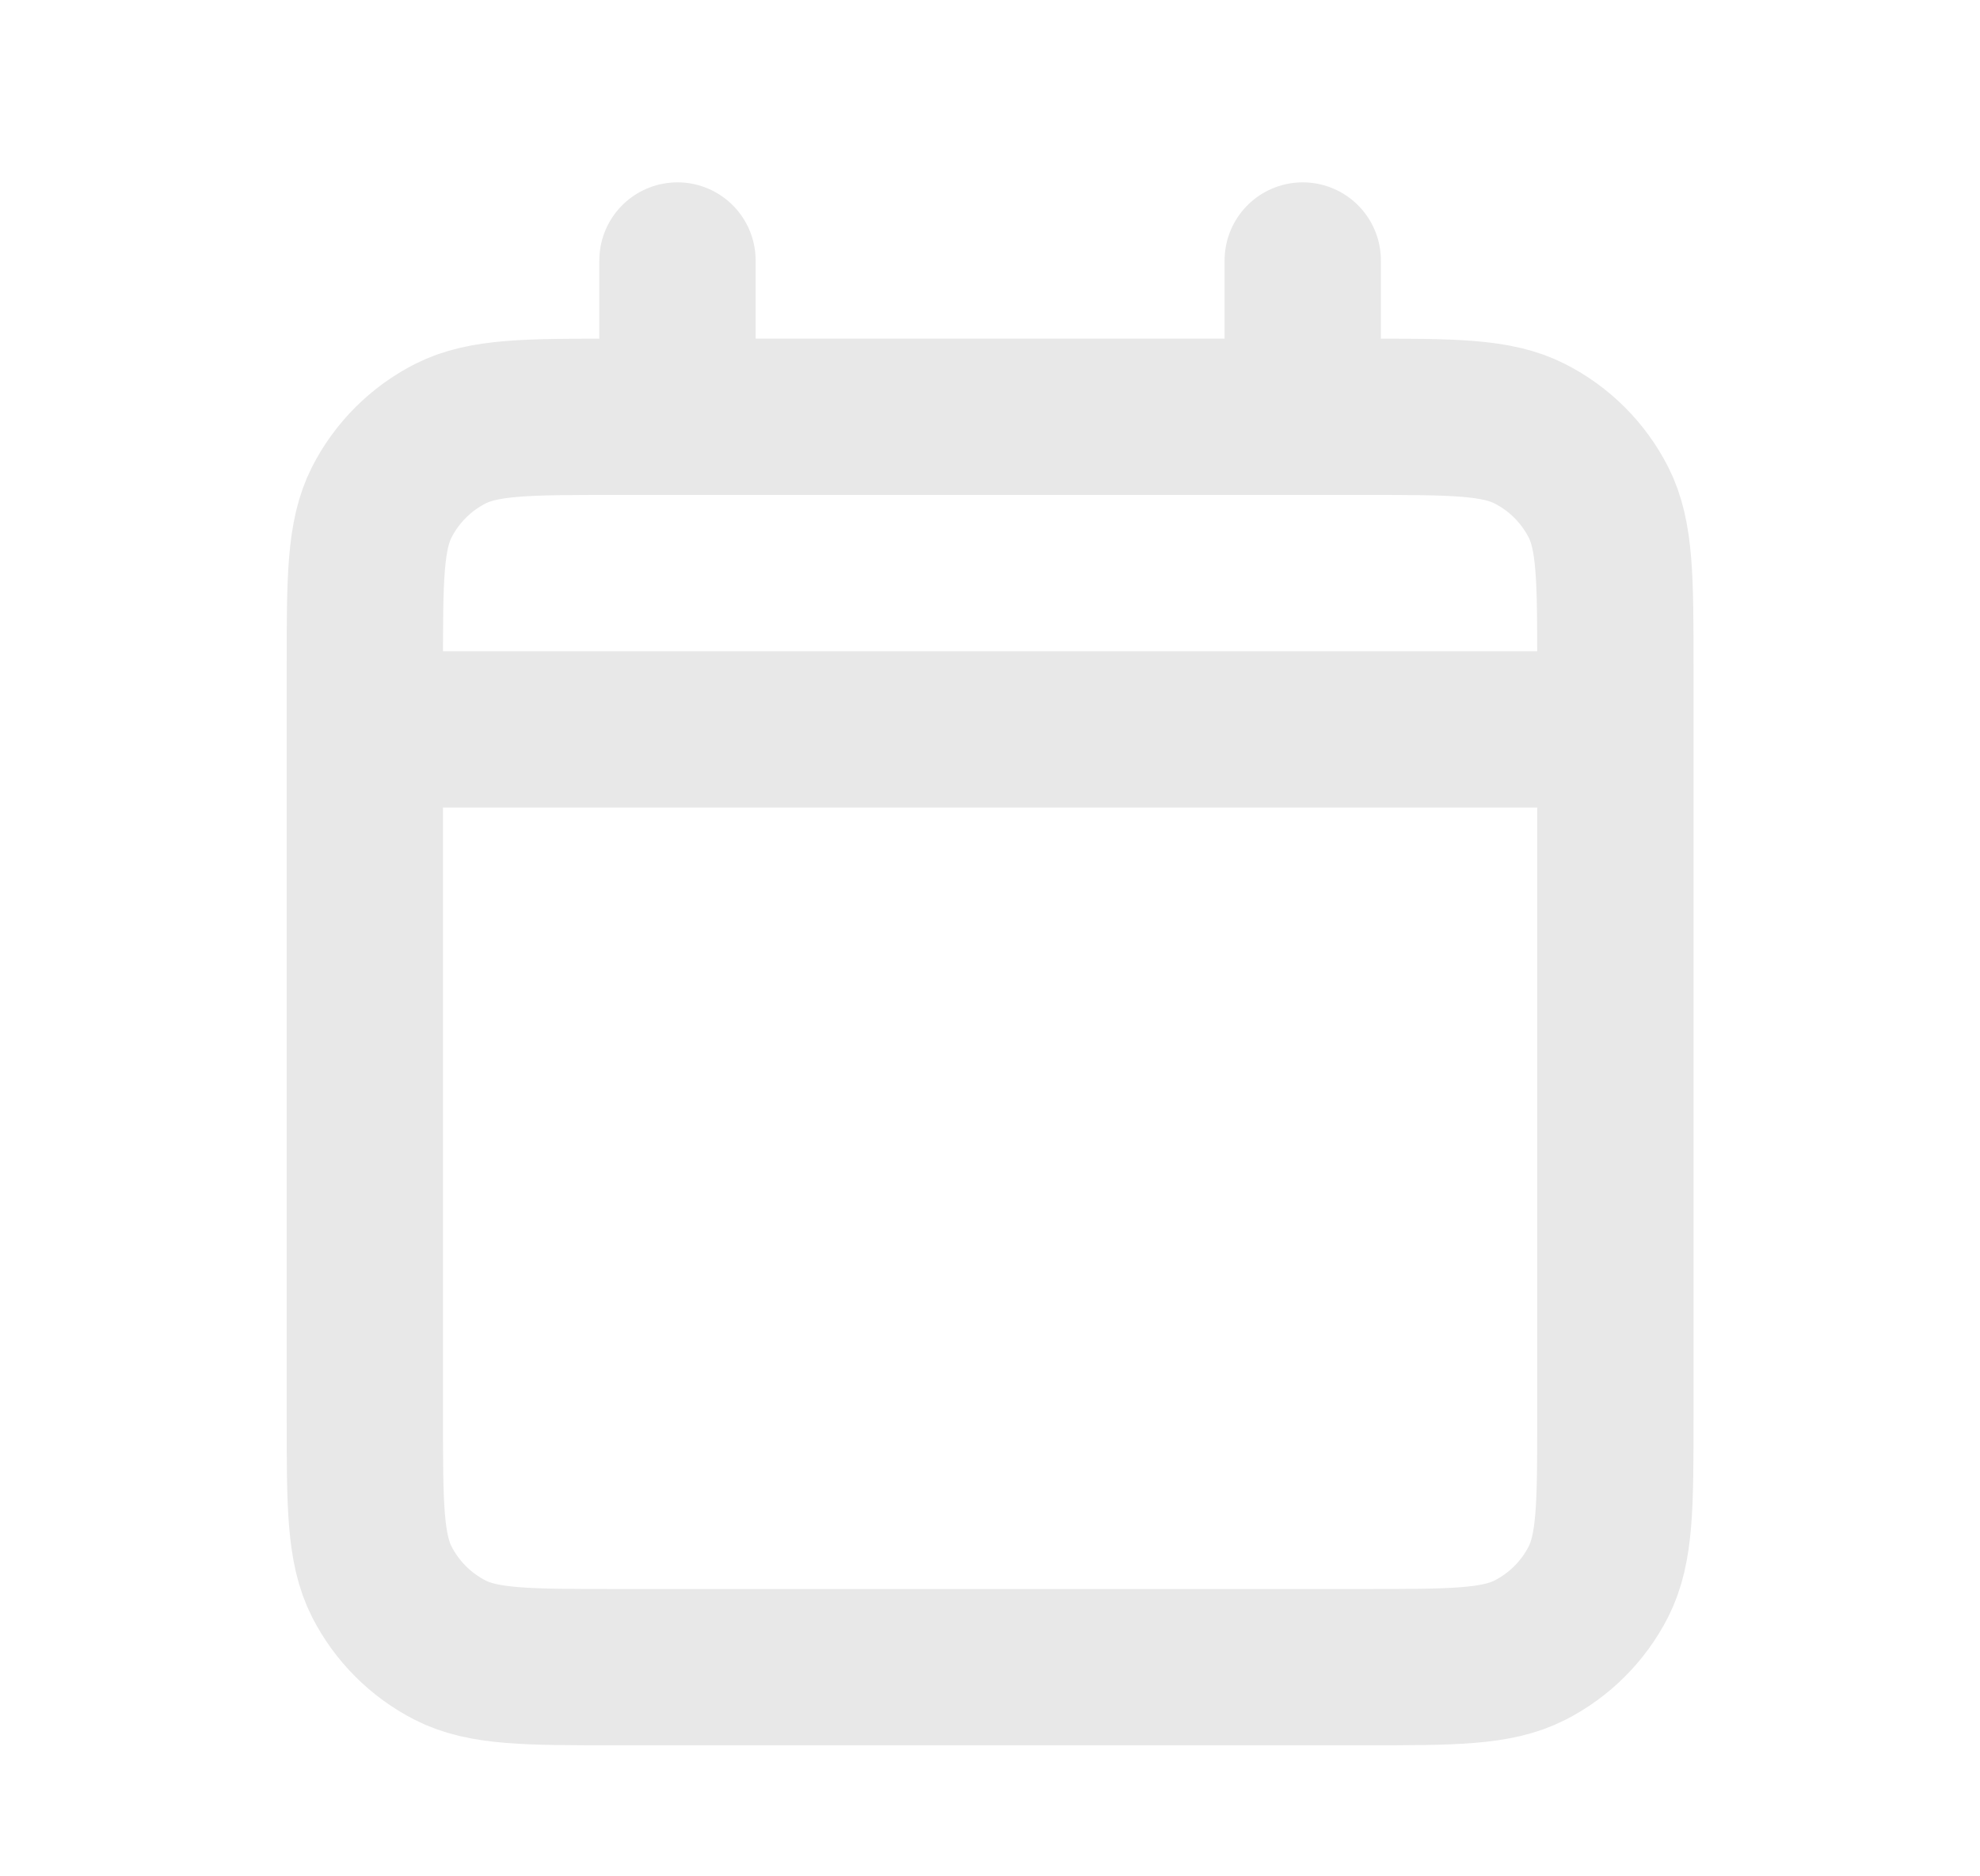
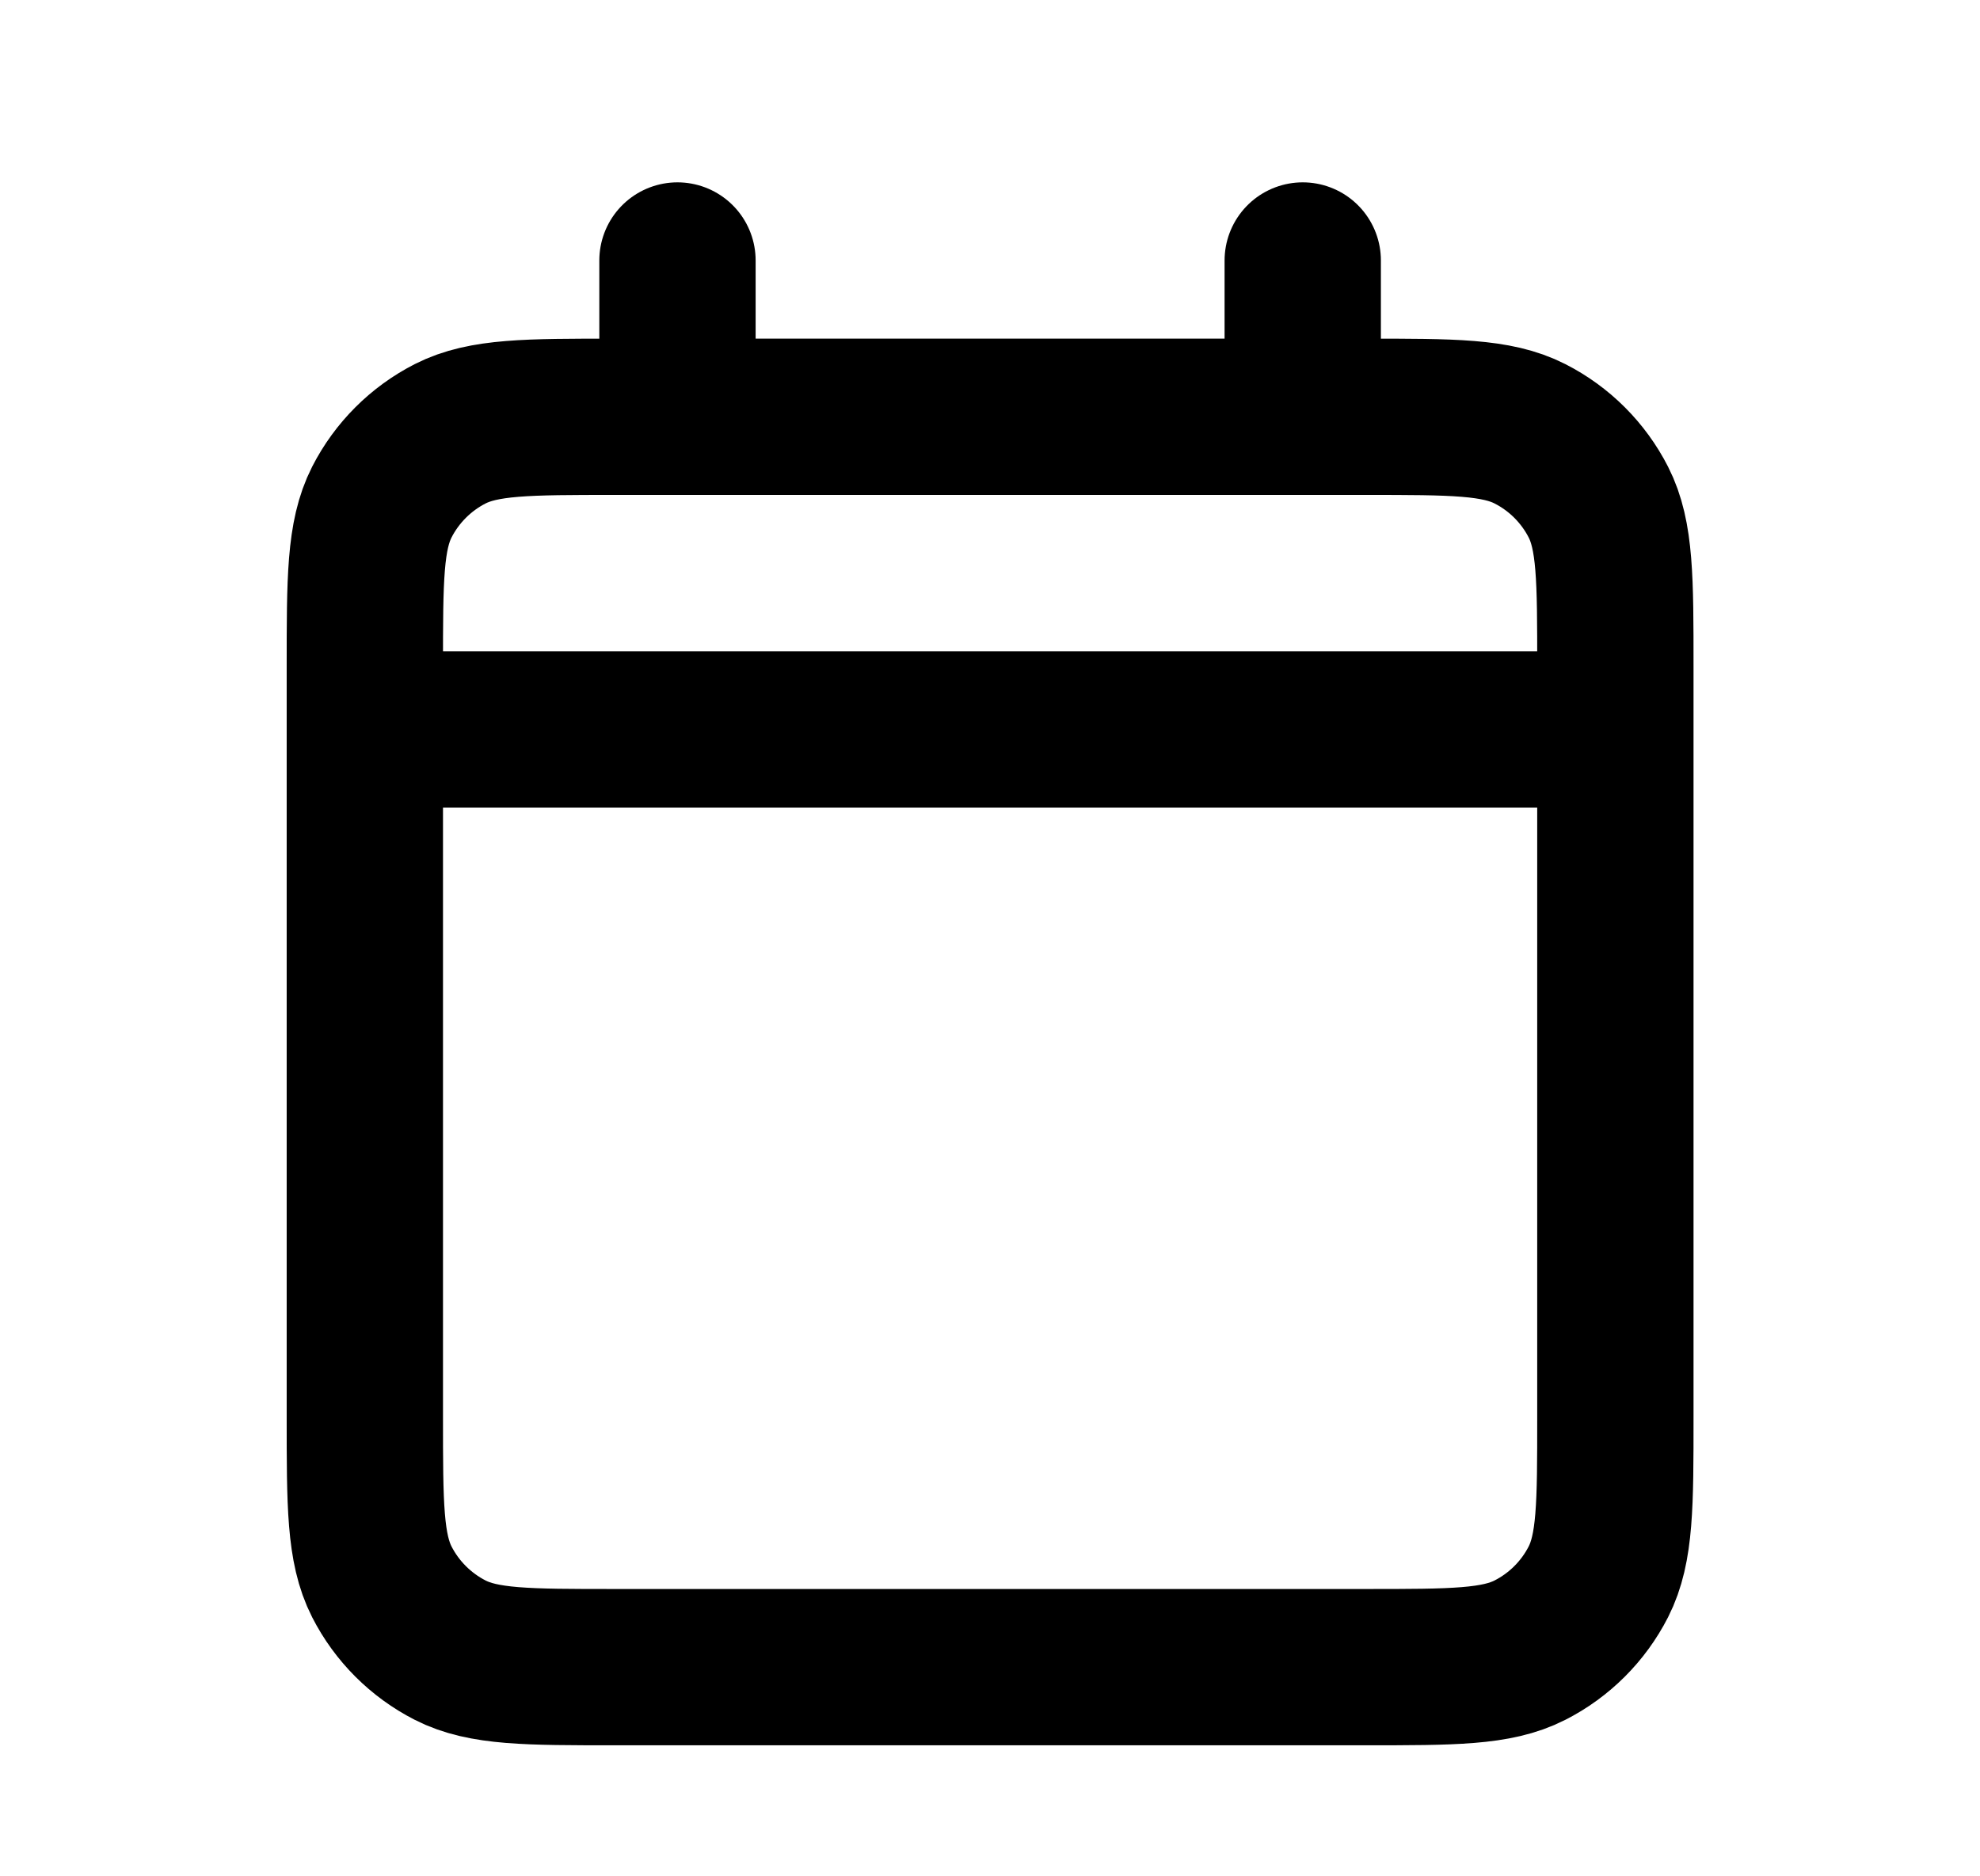
<svg xmlns="http://www.w3.org/2000/svg" width="19" height="18" viewBox="0 0 19 18" fill="none">
-   <path d="M3.501 7H15.501M3.501 7V13.6C3.501 14.44 3.501 14.86 3.664 15.181C3.808 15.463 4.038 15.693 4.32 15.837C4.64 16 5.06 16 5.899 16H13.103C13.942 16 14.361 16 14.681 15.837C14.964 15.693 15.194 15.463 15.338 15.181C15.501 14.86 15.501 14.441 15.501 13.603V7M3.501 7V6.4C3.501 5.56 3.501 5.14 3.664 4.819C3.808 4.537 4.038 4.307 4.32 4.163C4.641 4 5.061 4 5.901 4H6.501M15.501 7V6.398C15.501 5.559 15.501 5.139 15.338 4.819C15.194 4.537 14.964 4.307 14.681 4.163C14.361 4 13.941 4 13.101 4H12.501M12.501 2.5V4M12.501 4H6.501M6.501 2.5V4" stroke="#E8E8E8" stroke-width="1.5" stroke-linecap="round" stroke-linejoin="round" />
+   <path d="M3.501 7H15.501M3.501 7V13.6C3.501 14.44 3.501 14.86 3.664 15.181C3.808 15.463 4.038 15.693 4.32 15.837C4.64 16 5.06 16 5.899 16H13.103C13.942 16 14.361 16 14.681 15.837C14.964 15.693 15.194 15.463 15.338 15.181C15.501 14.86 15.501 14.441 15.501 13.603V7M3.501 7V6.4C3.501 5.56 3.501 5.14 3.664 4.819C3.808 4.537 4.038 4.307 4.32 4.163C4.641 4 5.061 4 5.901 4H6.501M15.501 7V6.398C15.501 5.559 15.501 5.139 15.338 4.819C15.194 4.537 14.964 4.307 14.681 4.163C14.361 4 13.941 4 13.101 4H12.501M12.501 2.5V4M12.501 4H6.501M6.501 2.5V4" stroke="currentColor" stroke-width="1.5" stroke-linecap="round" stroke-linejoin="round" />
</svg>
